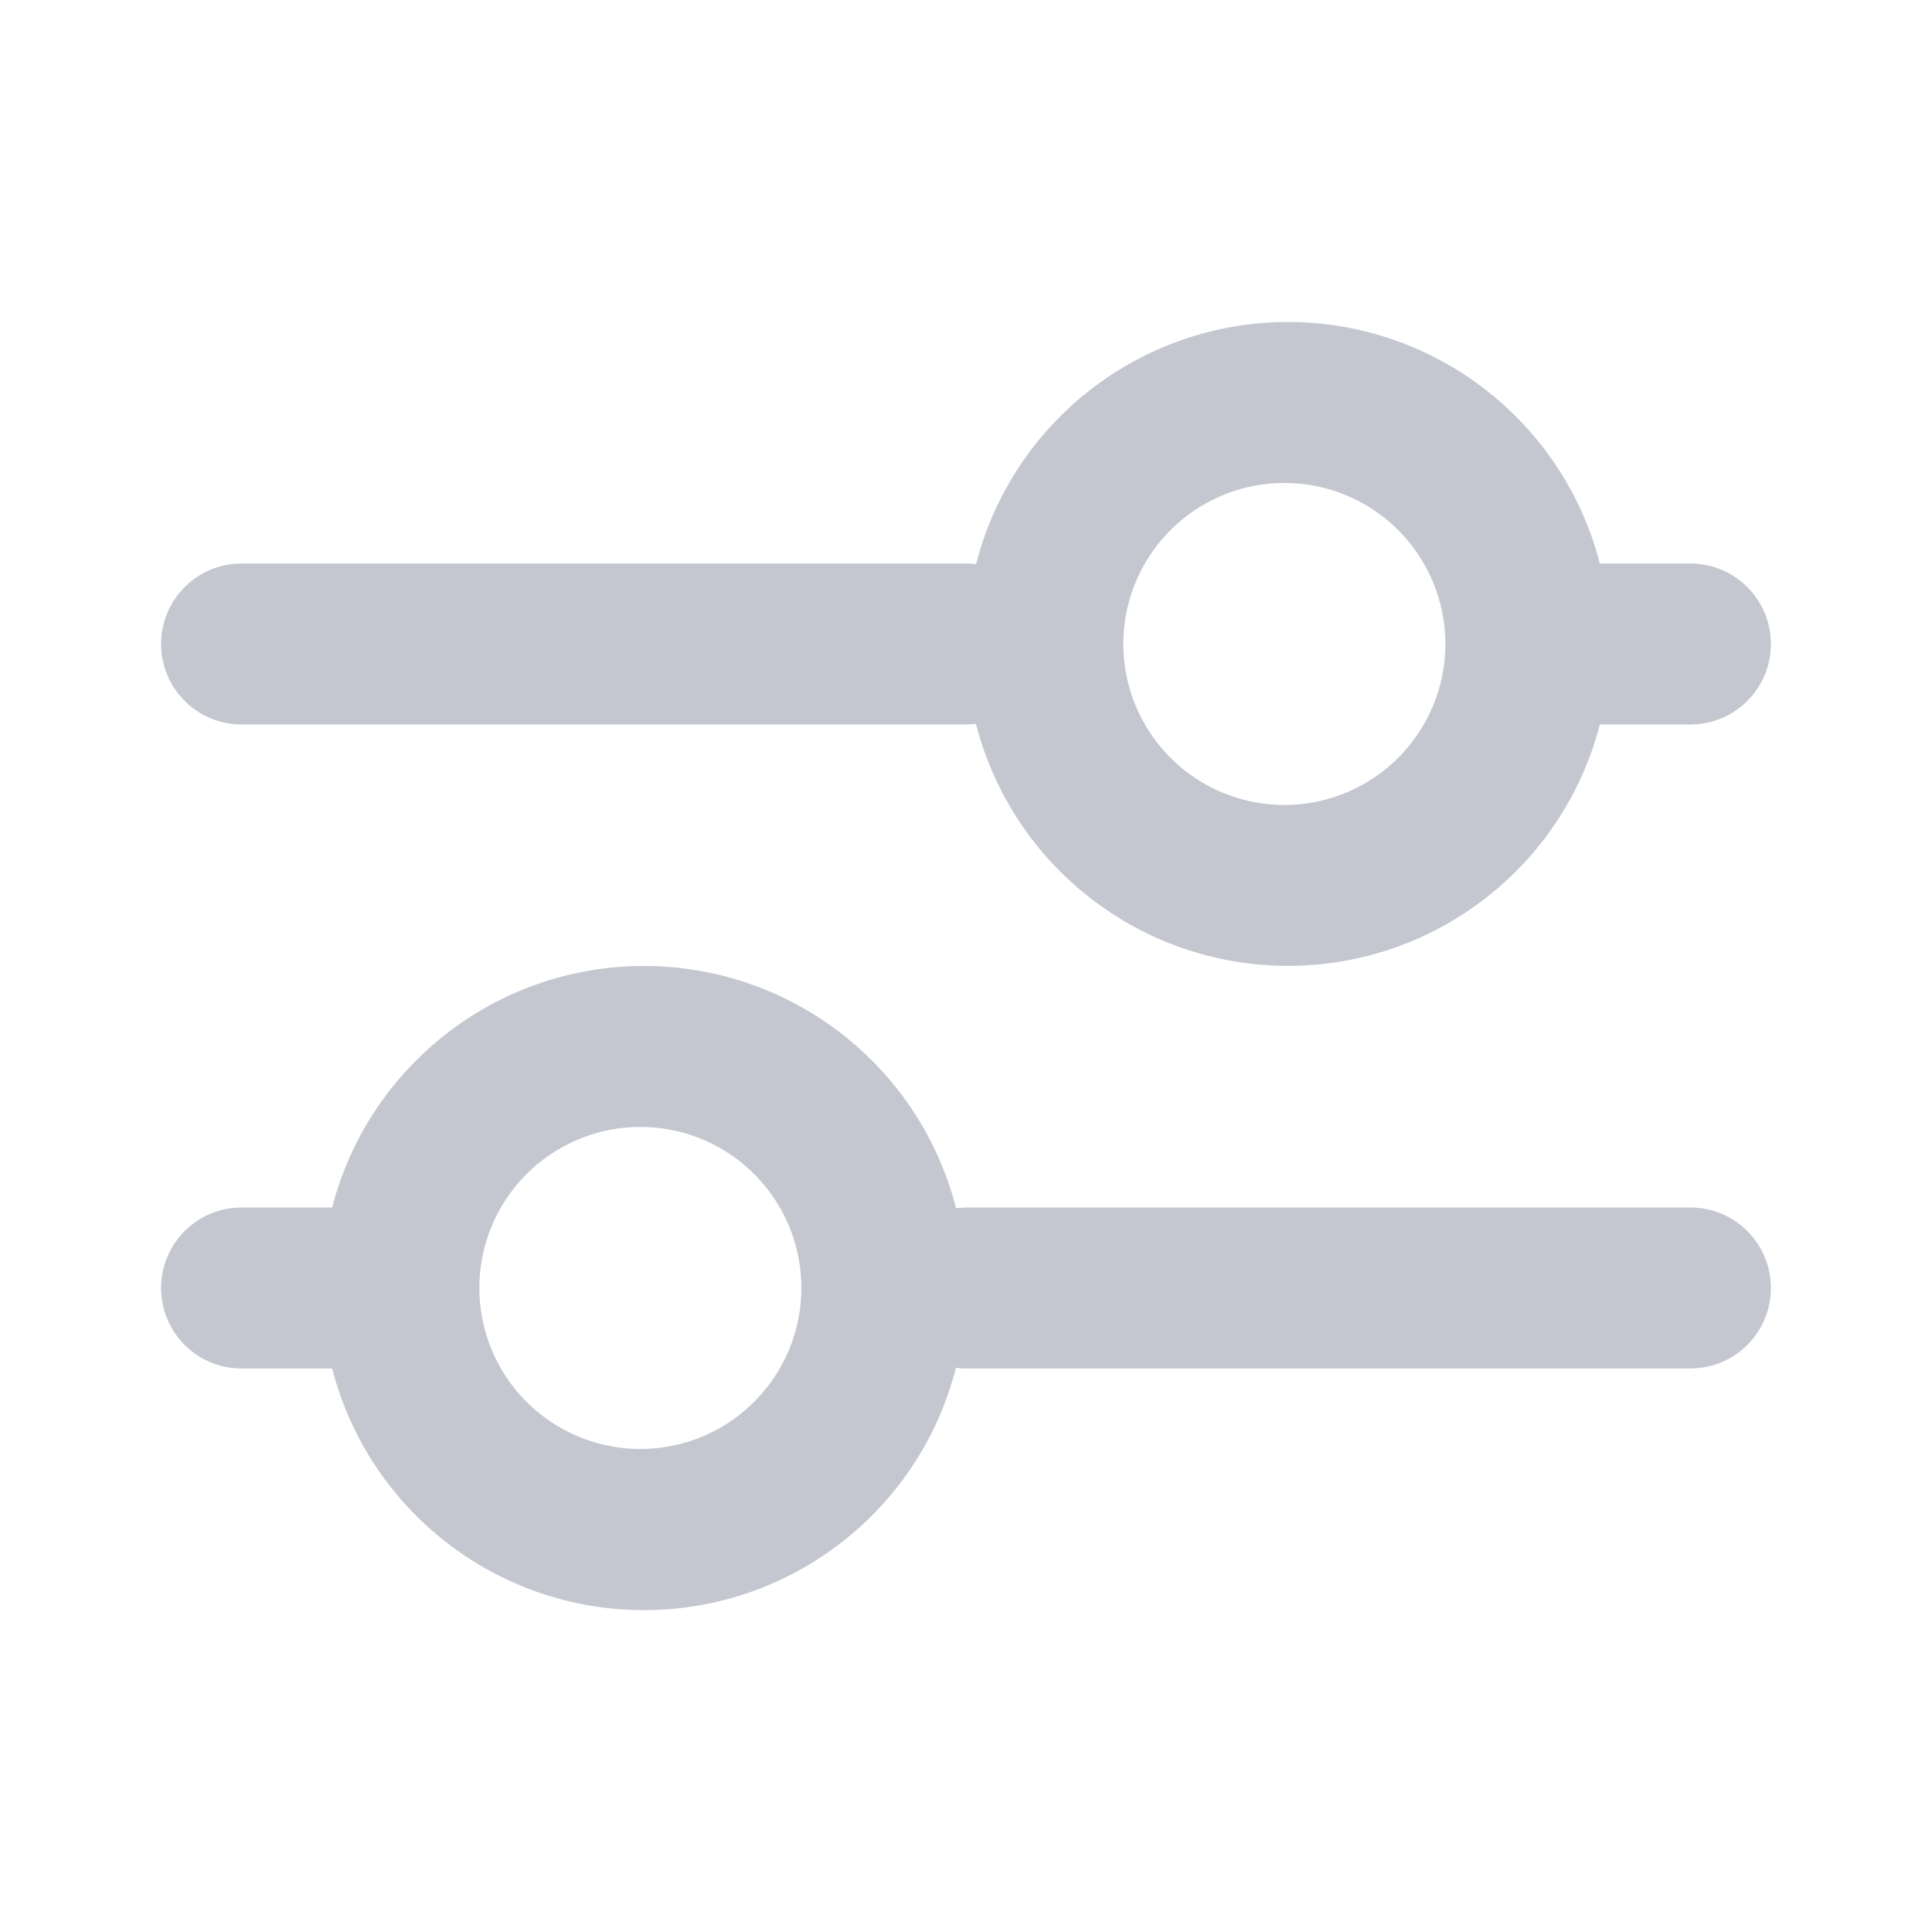
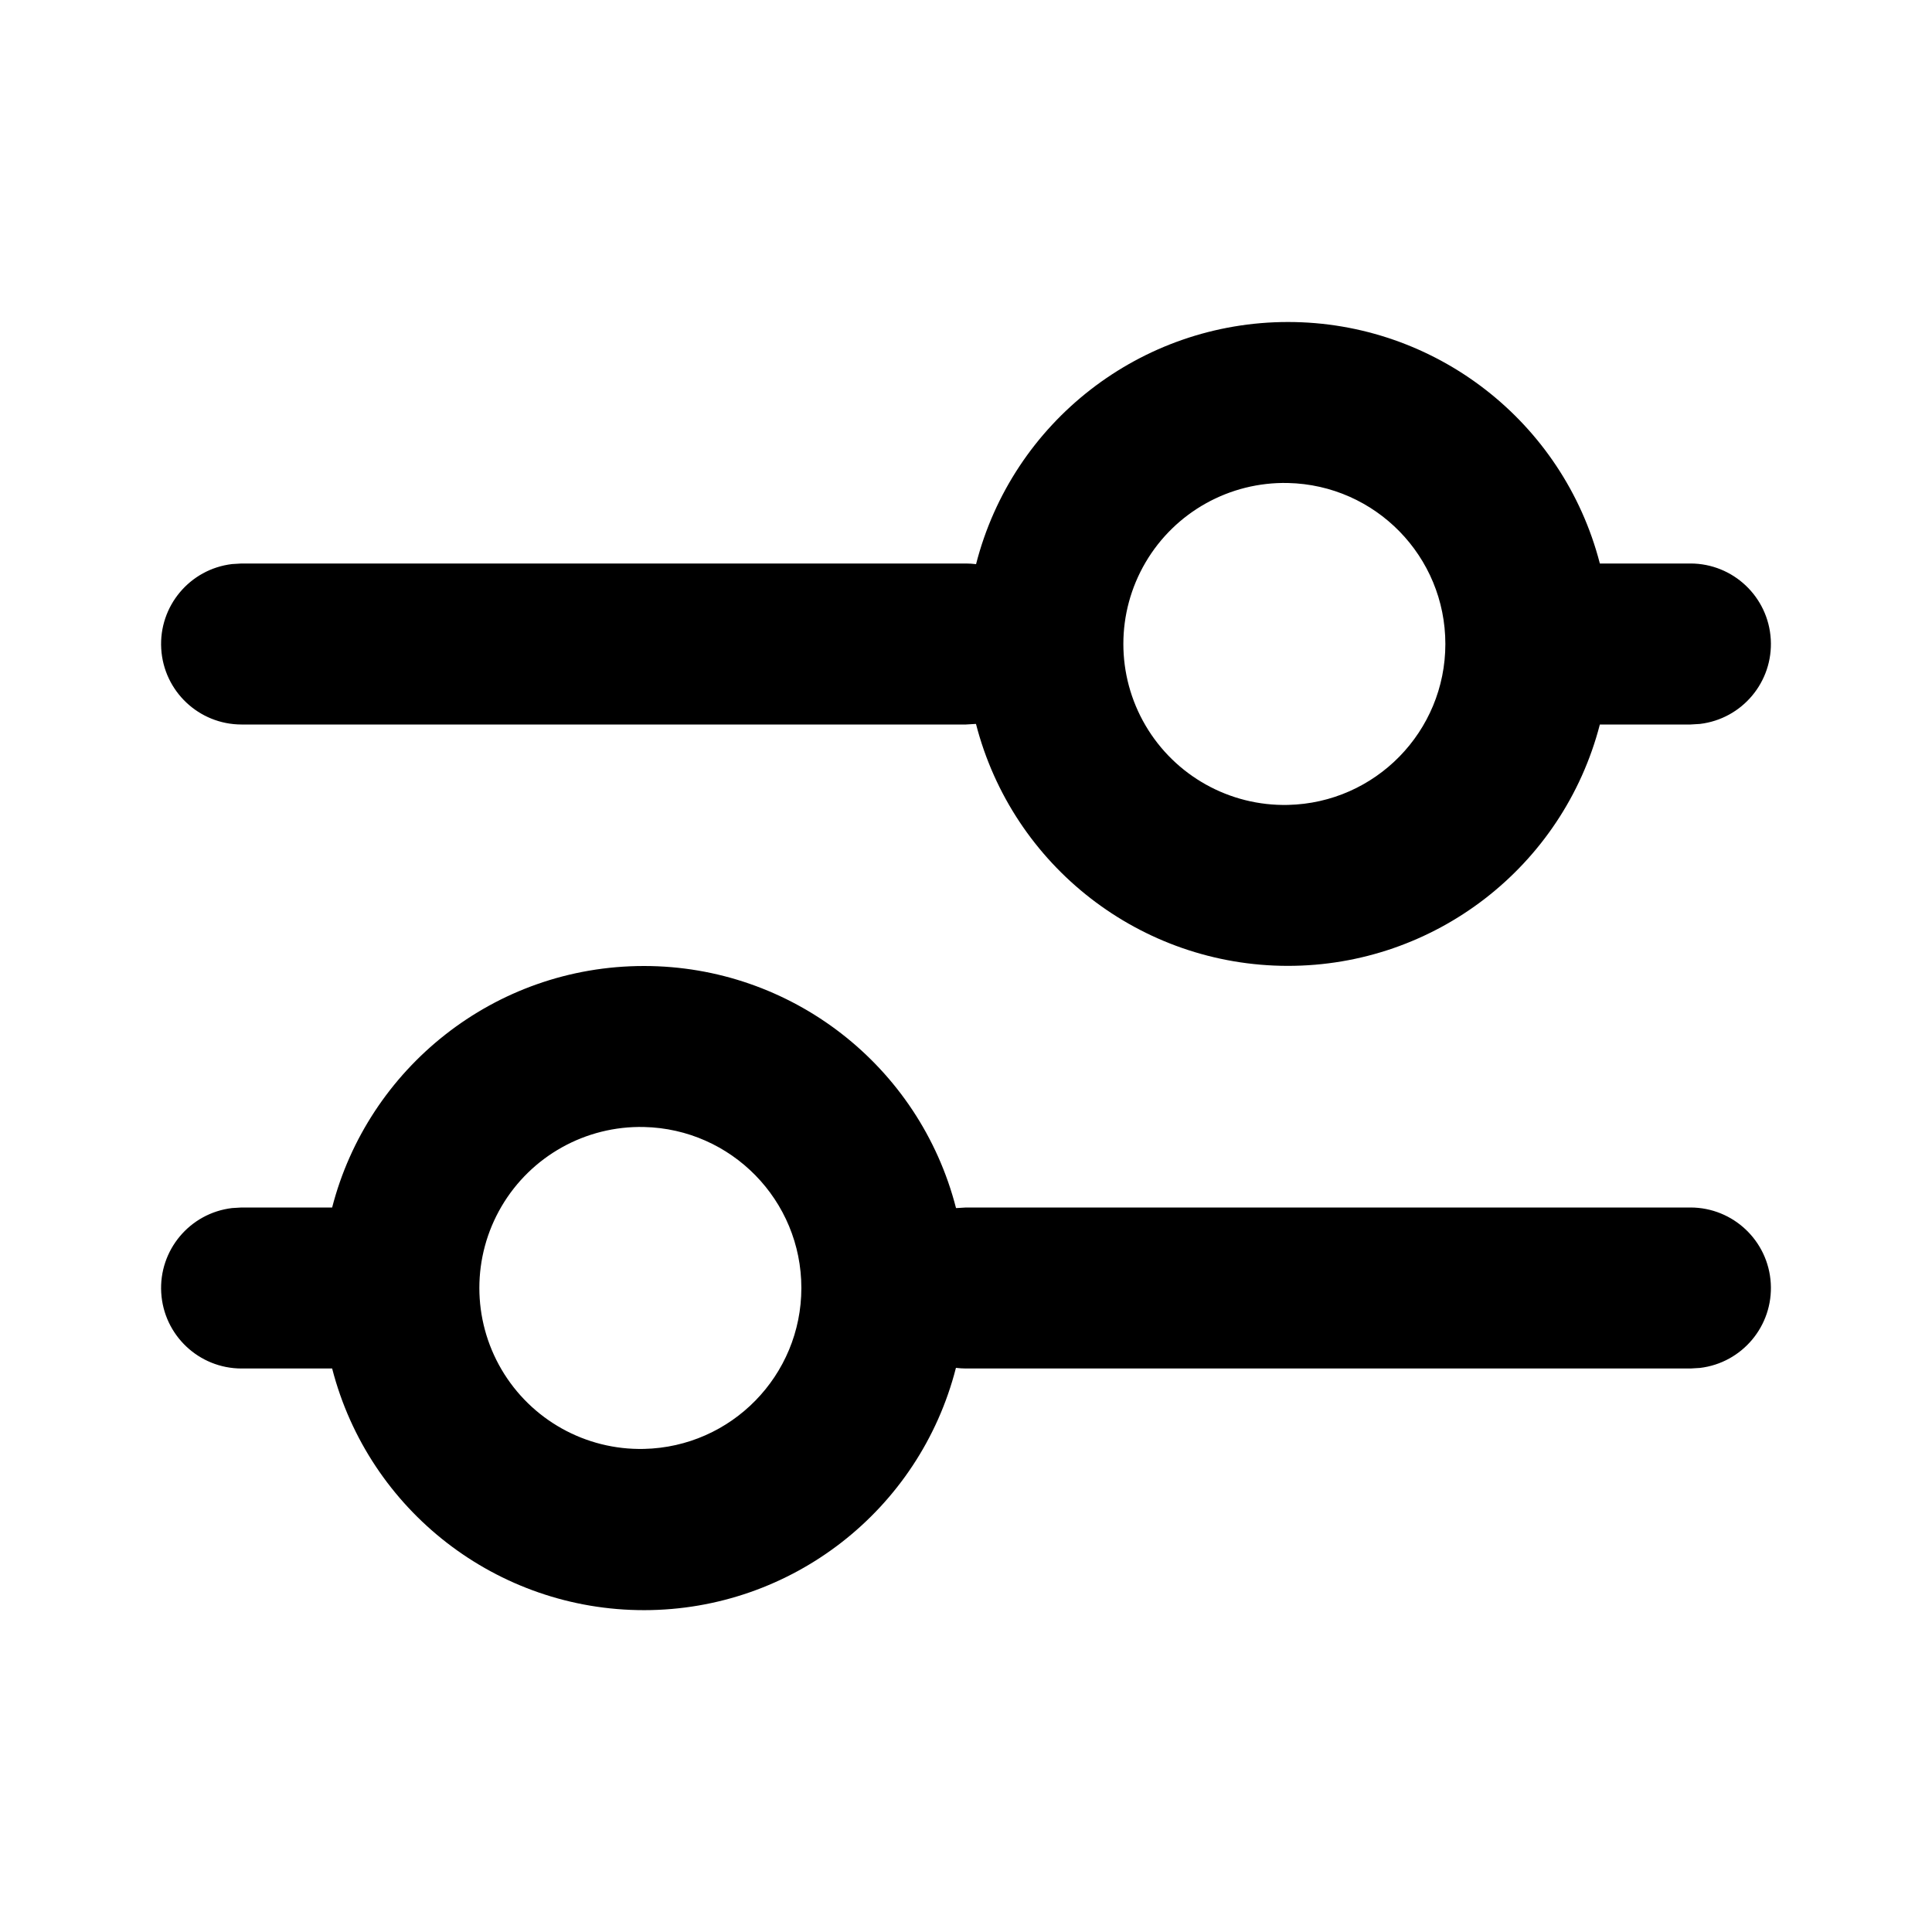
<svg xmlns="http://www.w3.org/2000/svg" width="24" height="24">
-   <defs>
-     <filter id="a">
-       <feColorMatrix in="SourceGraphic" values="0 0 0 0 0.561 0 0 0 0 0.573 0 0 0 0 0.631 0 0 0 1 0" />
-     </filter>
-   </defs>
-   <g filter="url(#a)" fill="none" fill-rule="evenodd">
+   <g fill="none" fill-rule="evenodd">
    <path d="M0 0h24v24H0z" />
    <path fill="currentColor" fill-rule="nonzero" d="M8 12a4.002 4.002 0 013.876 3.007h.007L12 15h9a1 1 0 01.117 1.993L21 17h-9c-.042 0-.084-.003-.125-.008A4 4 0 014.126 17H3a1 1 0 01-.117-1.993L3 15h1.126c.444-1.725 2.01-3 3.874-3zm0 2a2 2 0 10-.001 3.999A2 2 0 008 14zm8-10a4.002 4.002 0 013.874 3H21a1 1 0 01.117 1.993L21 9h-1.126a4.002 4.002 0 01-7.75-.007h-.007L12 9H3a1 1 0 01-.117-1.993L3 7h9c.042 0 .084.003.125.008A4 4 0 0116 4zm0 2a2 2 0 10-.001 3.999A2 2 0 0016 6z" />
  </g>
</svg>
